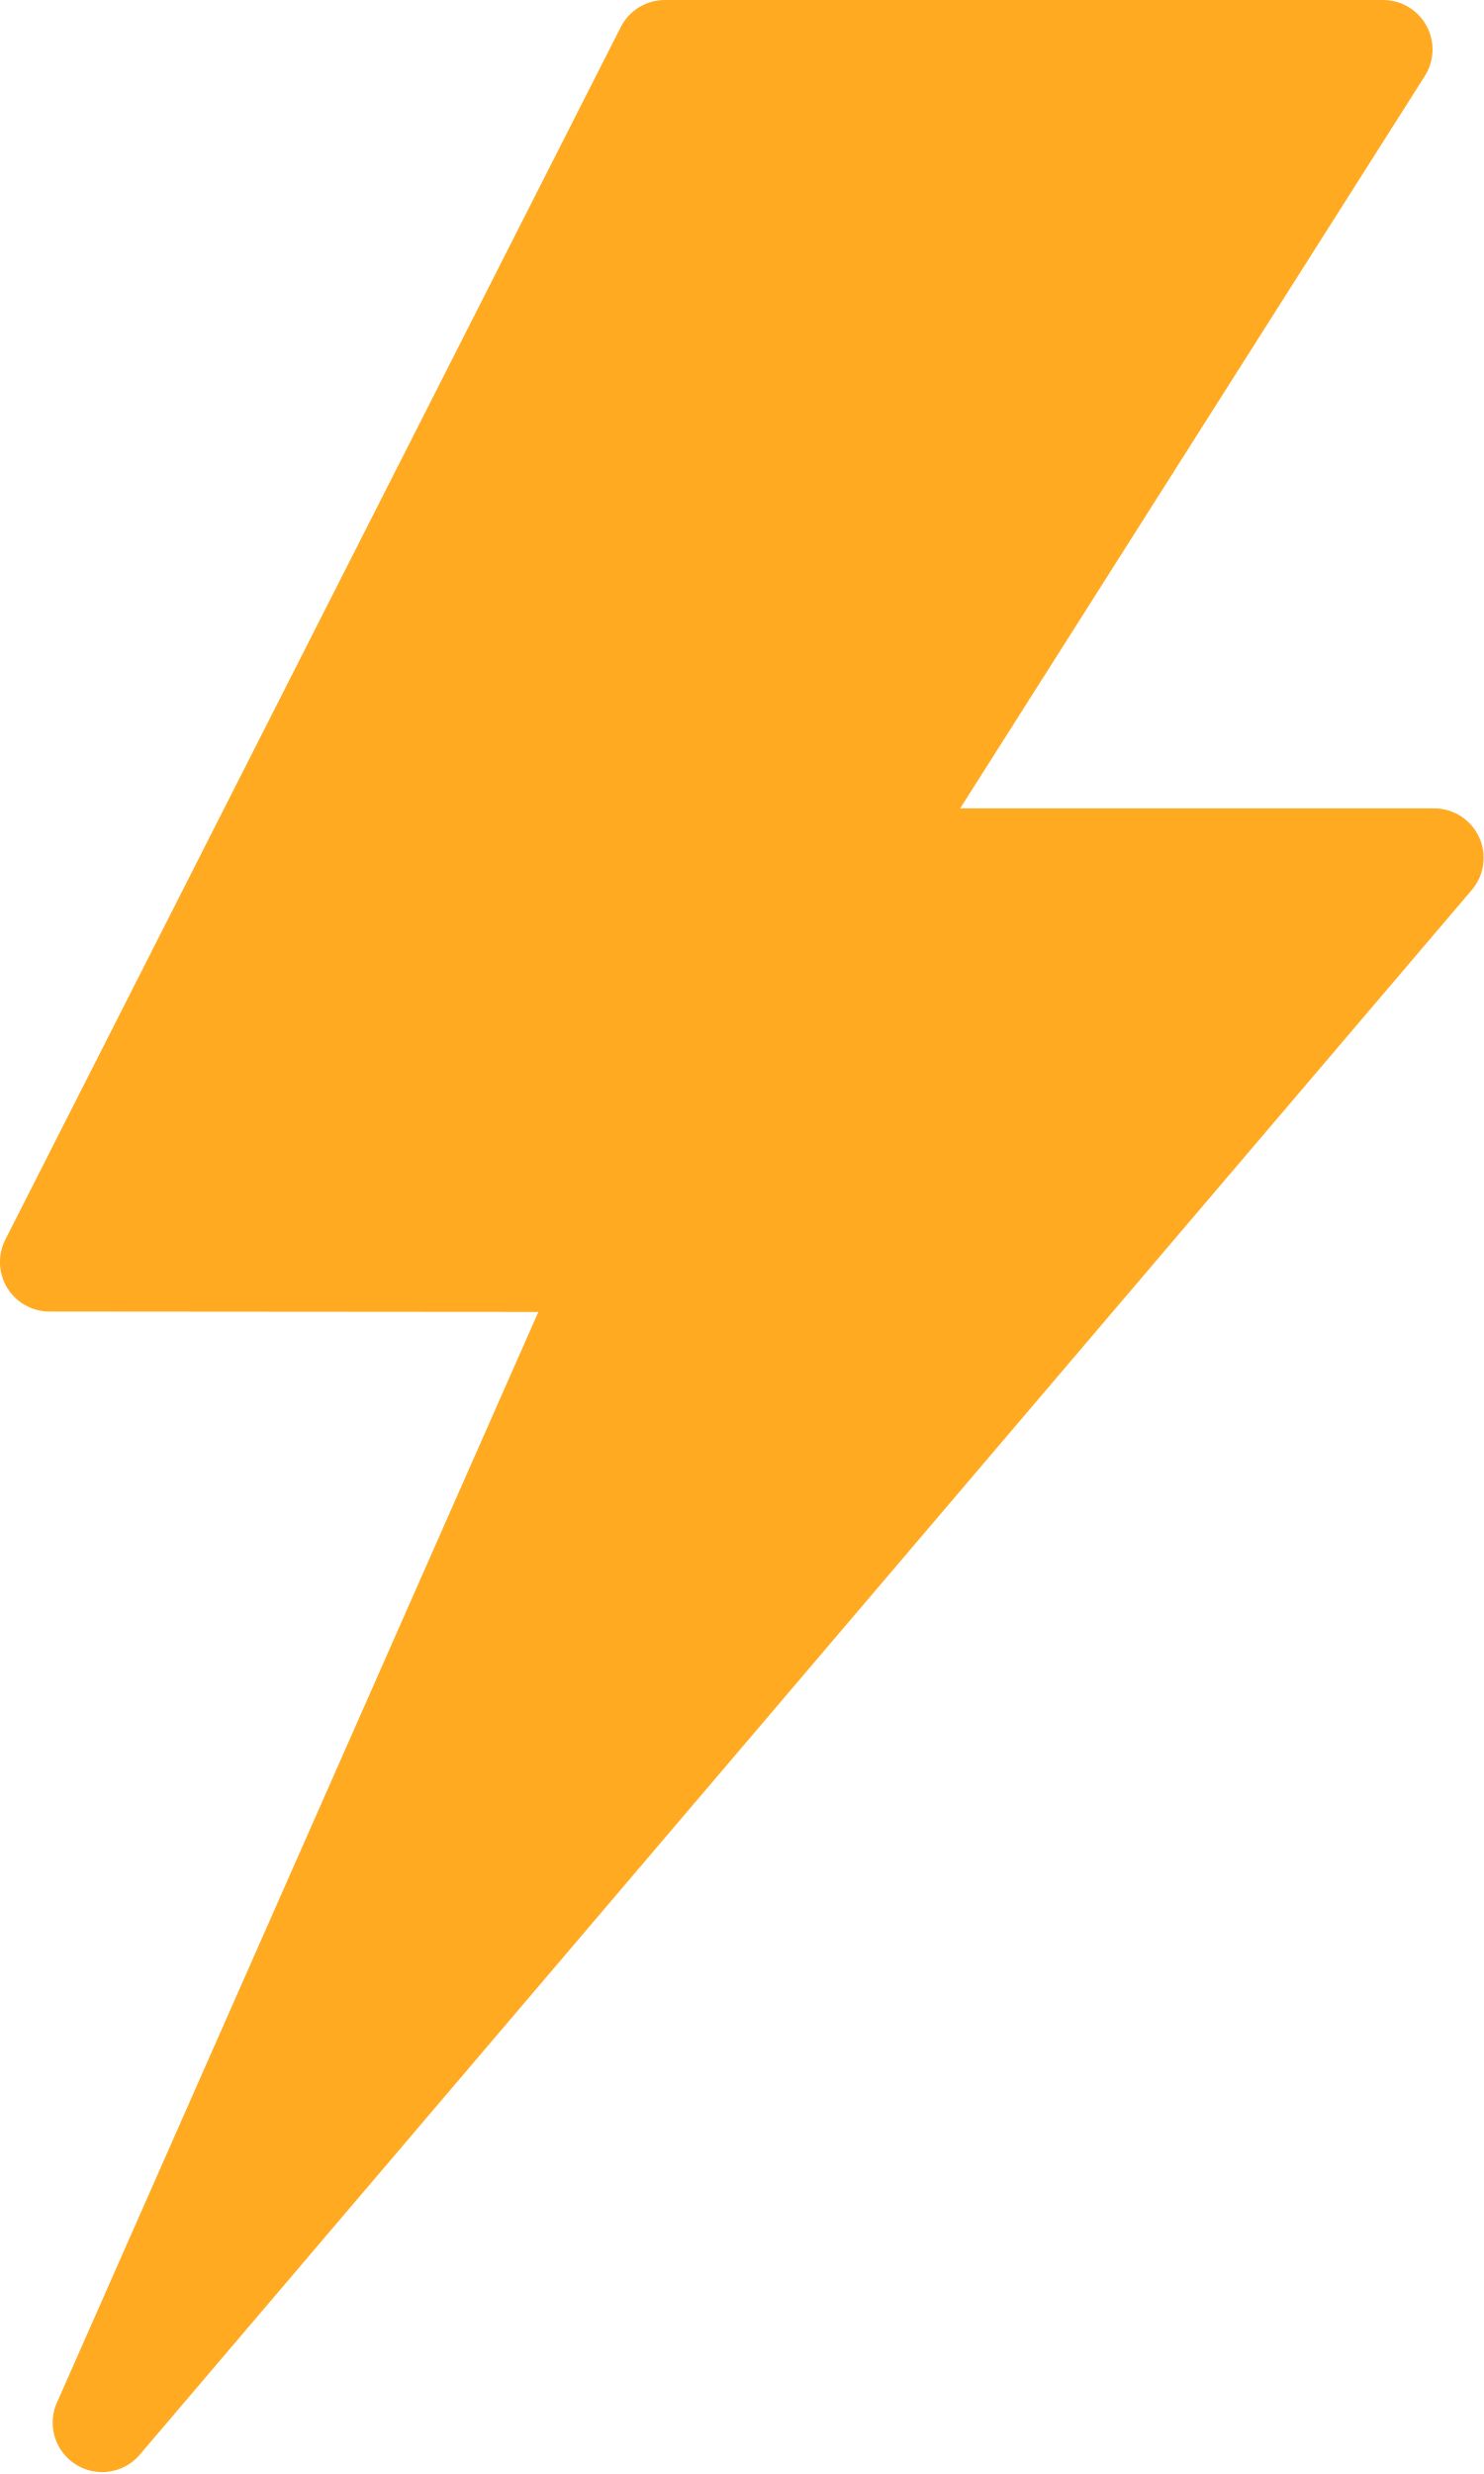
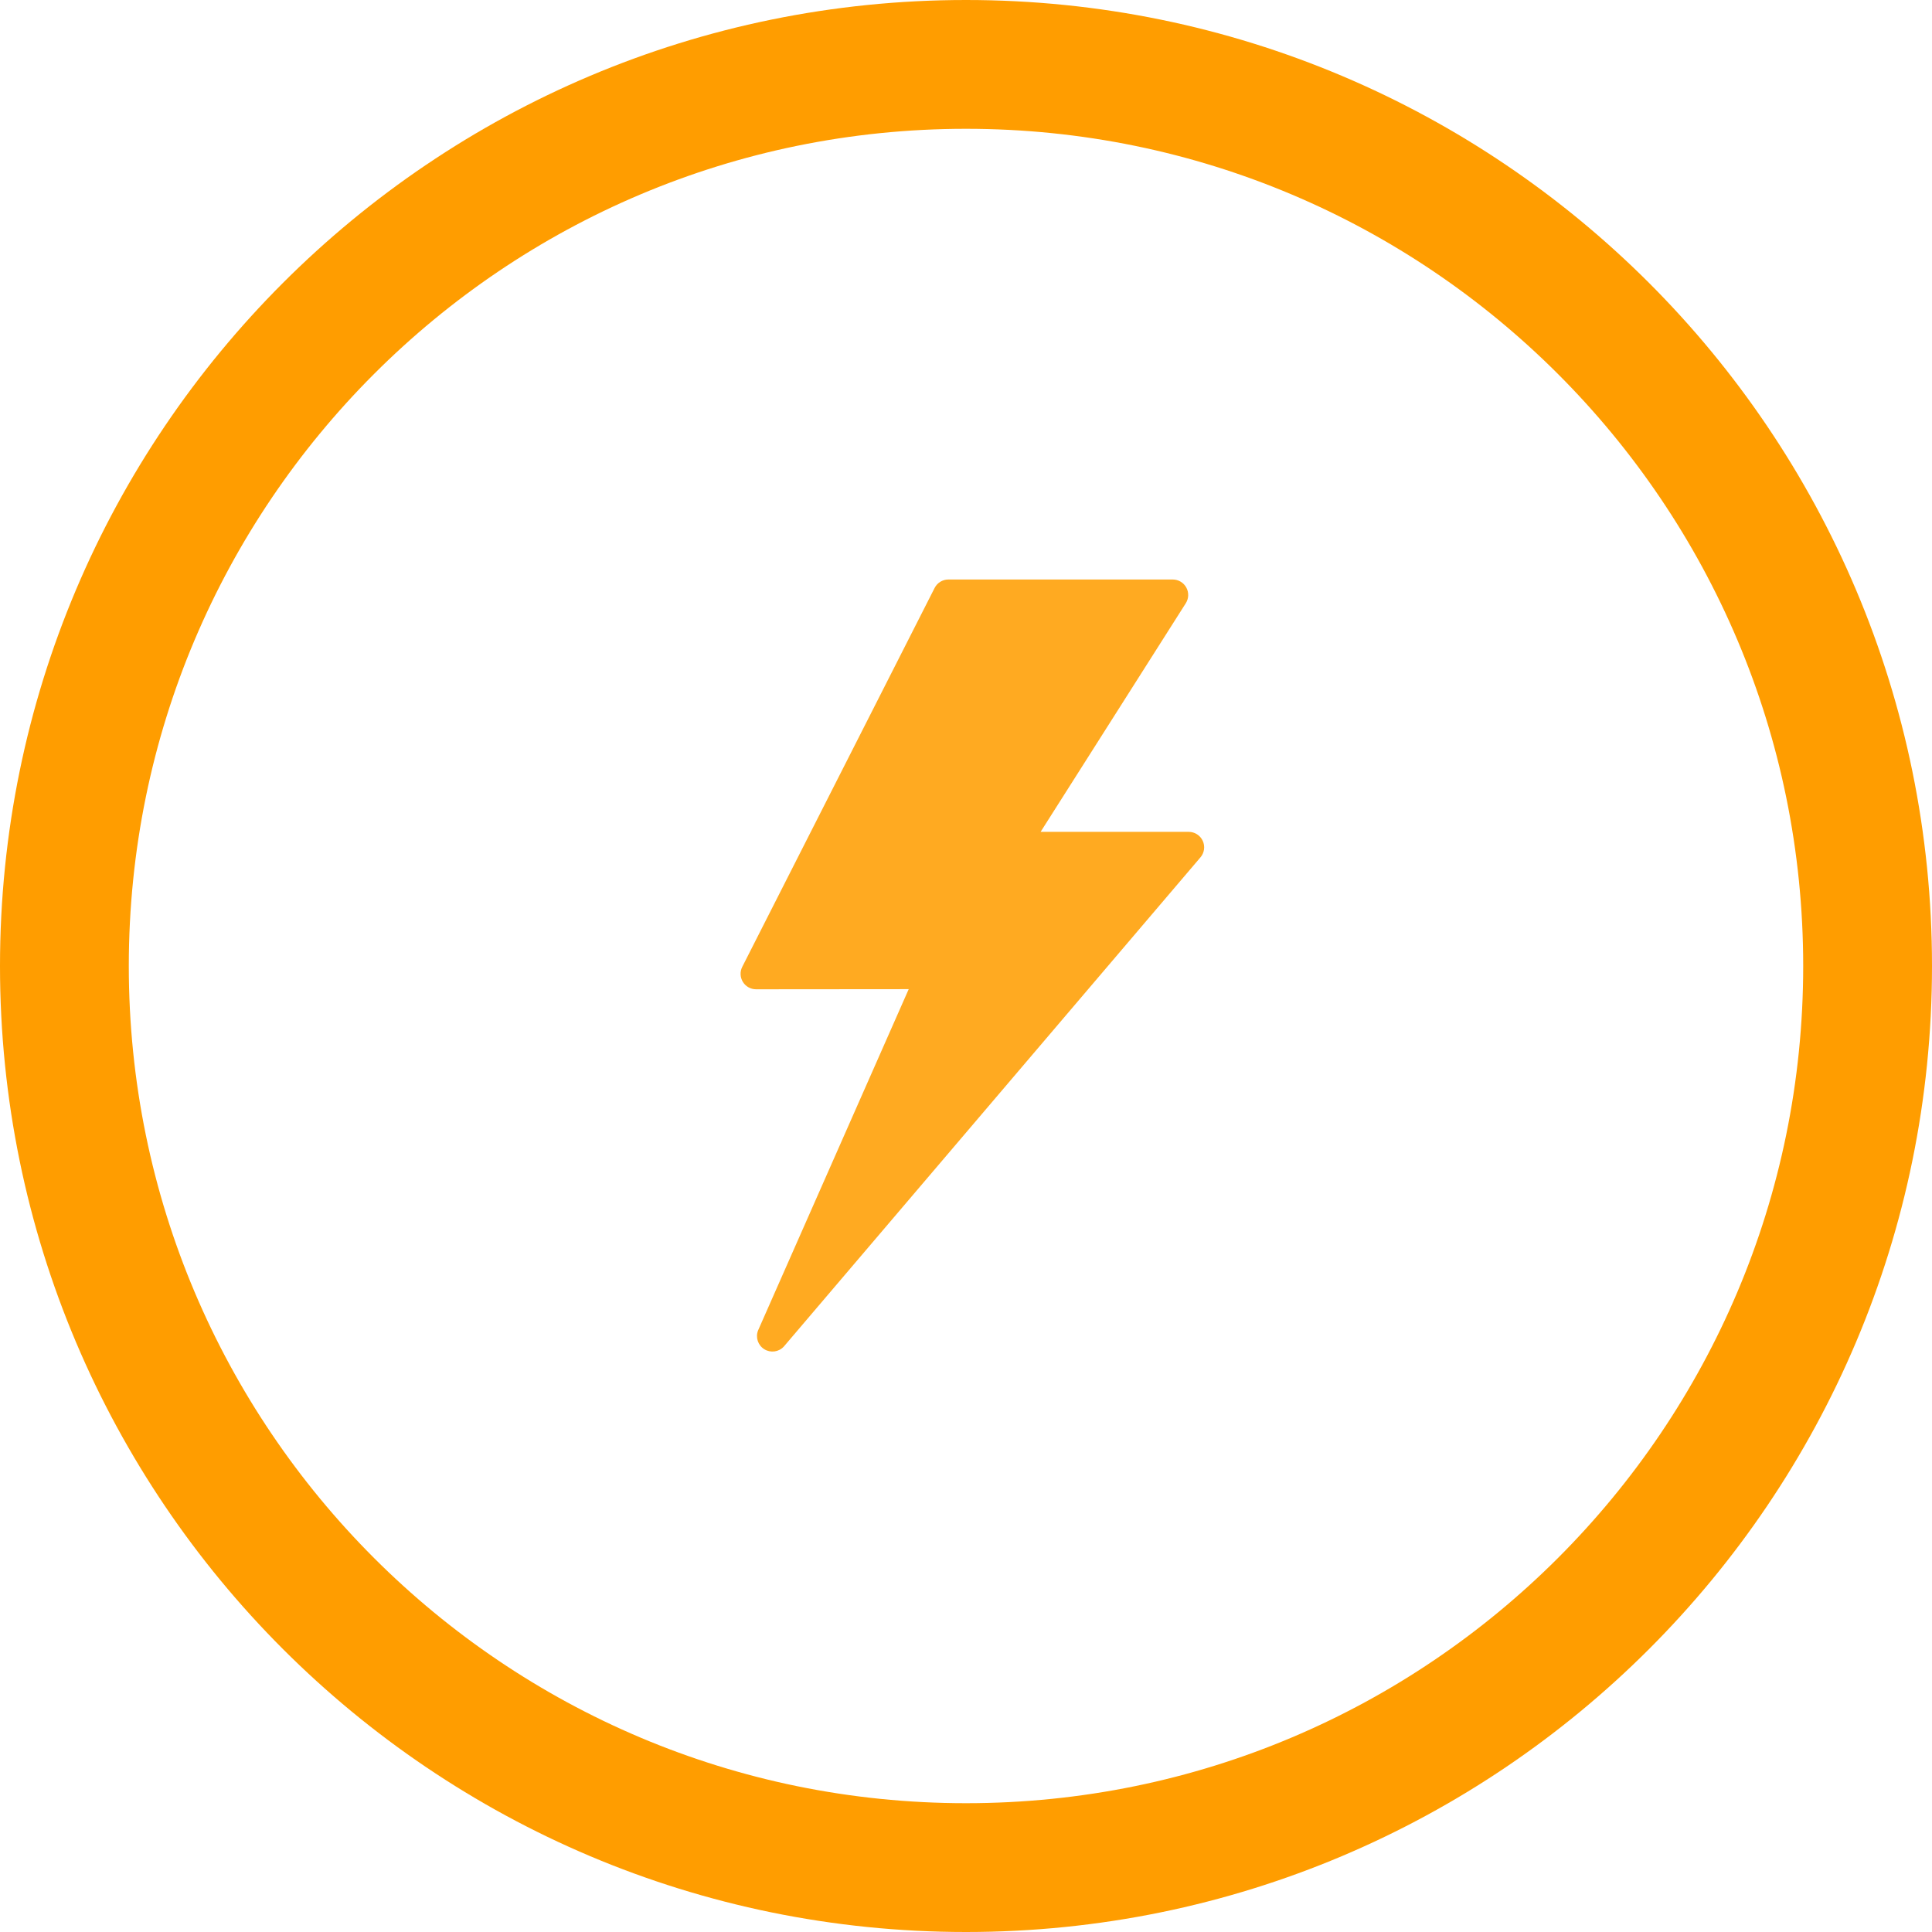
- <svg xmlns="http://www.w3.org/2000/svg" width="14.399" height="24" viewBox="0 0 14.399 24">
+ <svg xmlns="http://www.w3.org/2000/svg" width="60" height="60" viewBox="0 0 60 60">
  <defs>
    <clipPath id="clip-path">
-       <path id="Path_433" data-name="Path 433" d="M23.481-29.277a.48.48,0,0,1-.428-.7l5.972-11.763A.48.48,0,0,1,29.453-42h6.968a.48.48,0,0,1,.405.737l-4.509,7.105h4.6a.48.48,0,0,1,.365.791L24.344-18.173a.48.48,0,0,1-.8-.5l4.68-10.6Z" fill="none" />
+       <path id="Path_447" data-name="Path 447" d="M497-672a30,30,0,0,0,30-30,30,30,0,0,0-30-30,30,30,0,0,0-30,30A30,30,0,0,0,497-672Z" fill="none" clip-rule="evenodd" />
    </clipPath>
    <clipPath id="clip-path-2">
-       <path id="Path_432" data-name="Path 432" d="M-690,916H750V-634H-690Z" fill="none" />
+       <path id="Path_446" data-name="Path 446" d="M-223,240H1217V-1310H-223Z" fill="none" />
+     </clipPath>
+     <clipPath id="clip-path-3">
+       <rect id="Rectangle_30" data-name="Rectangle 30" width="140" height="140" transform="translate(427 -772)" fill="none" />
+     </clipPath>
+     <clipPath id="clip-path-4">
+       <path id="Path_445" data-name="Path 445" d="M467-672h60v-60H467Z" fill="none" />
+     </clipPath>
+     <clipPath id="clip-path-5">
+       <path id="Path_450" data-name="Path 450" d="M490.481-701.277a.48.48,0,0,1-.428-.7l5.972-11.763a.48.48,0,0,1,.428-.263h6.968a.48.48,0,0,1,.405.737l-4.509,7.1h4.6a.48.48,0,0,1,.365.791l-12.94,15.194a.48.48,0,0,1-.8-.5l4.679-10.6Z" fill="none" />
    </clipPath>
  </defs>
-   <g id="lightning" transform="translate(-23 42)" clip-path="url(#clip-path)">
-     <g id="Group_330" data-name="Group 330" clip-path="url(#clip-path-2)">
-       <path id="Path_431" data-name="Path 431" d="M18-47H42.4v34H18Z" fill="#ffaa21" />
+   <g id="Group_355" data-name="Group 355" transform="translate(-234 -654)">
+     <g id="Group_352" data-name="Group 352" transform="translate(-233 1386)" clip-path="url(#clip-path)">
+       <g id="Group_351" data-name="Group 351" clip-path="url(#clip-path-2)">
+         <g id="Group_350" data-name="Group 350" style="isolation: isolate">
+           <g id="Group_349" data-name="Group 349" clip-path="url(#clip-path-3)">
+             <g id="Group_348" data-name="Group 348" clip-path="url(#clip-path-4)">
+               <g id="Group_347" data-name="Group 347" transform="translate(467 -732)">
+                 <path id="Path_444" data-name="Path 444" d="M30,60A30,30,0,1,0,0,30,30,30,0,0,0,30,60Z" fill="none" stroke="#ff9d00" stroke-width="8" />
+               </g>
+             </g>
+           </g>
+         </g>
+       </g>
+     </g>
+     <g id="Group_354" data-name="Group 354" transform="translate(-233 1386)" clip-path="url(#clip-path-5)">
+       <g id="Group_353" data-name="Group 353" clip-path="url(#clip-path-2)">
+         <path id="Path_448" data-name="Path 448" d="M485-719h24.4v34H485Z" fill="#ffaa21" />
+       </g>
    </g>
  </g>
</svg>
